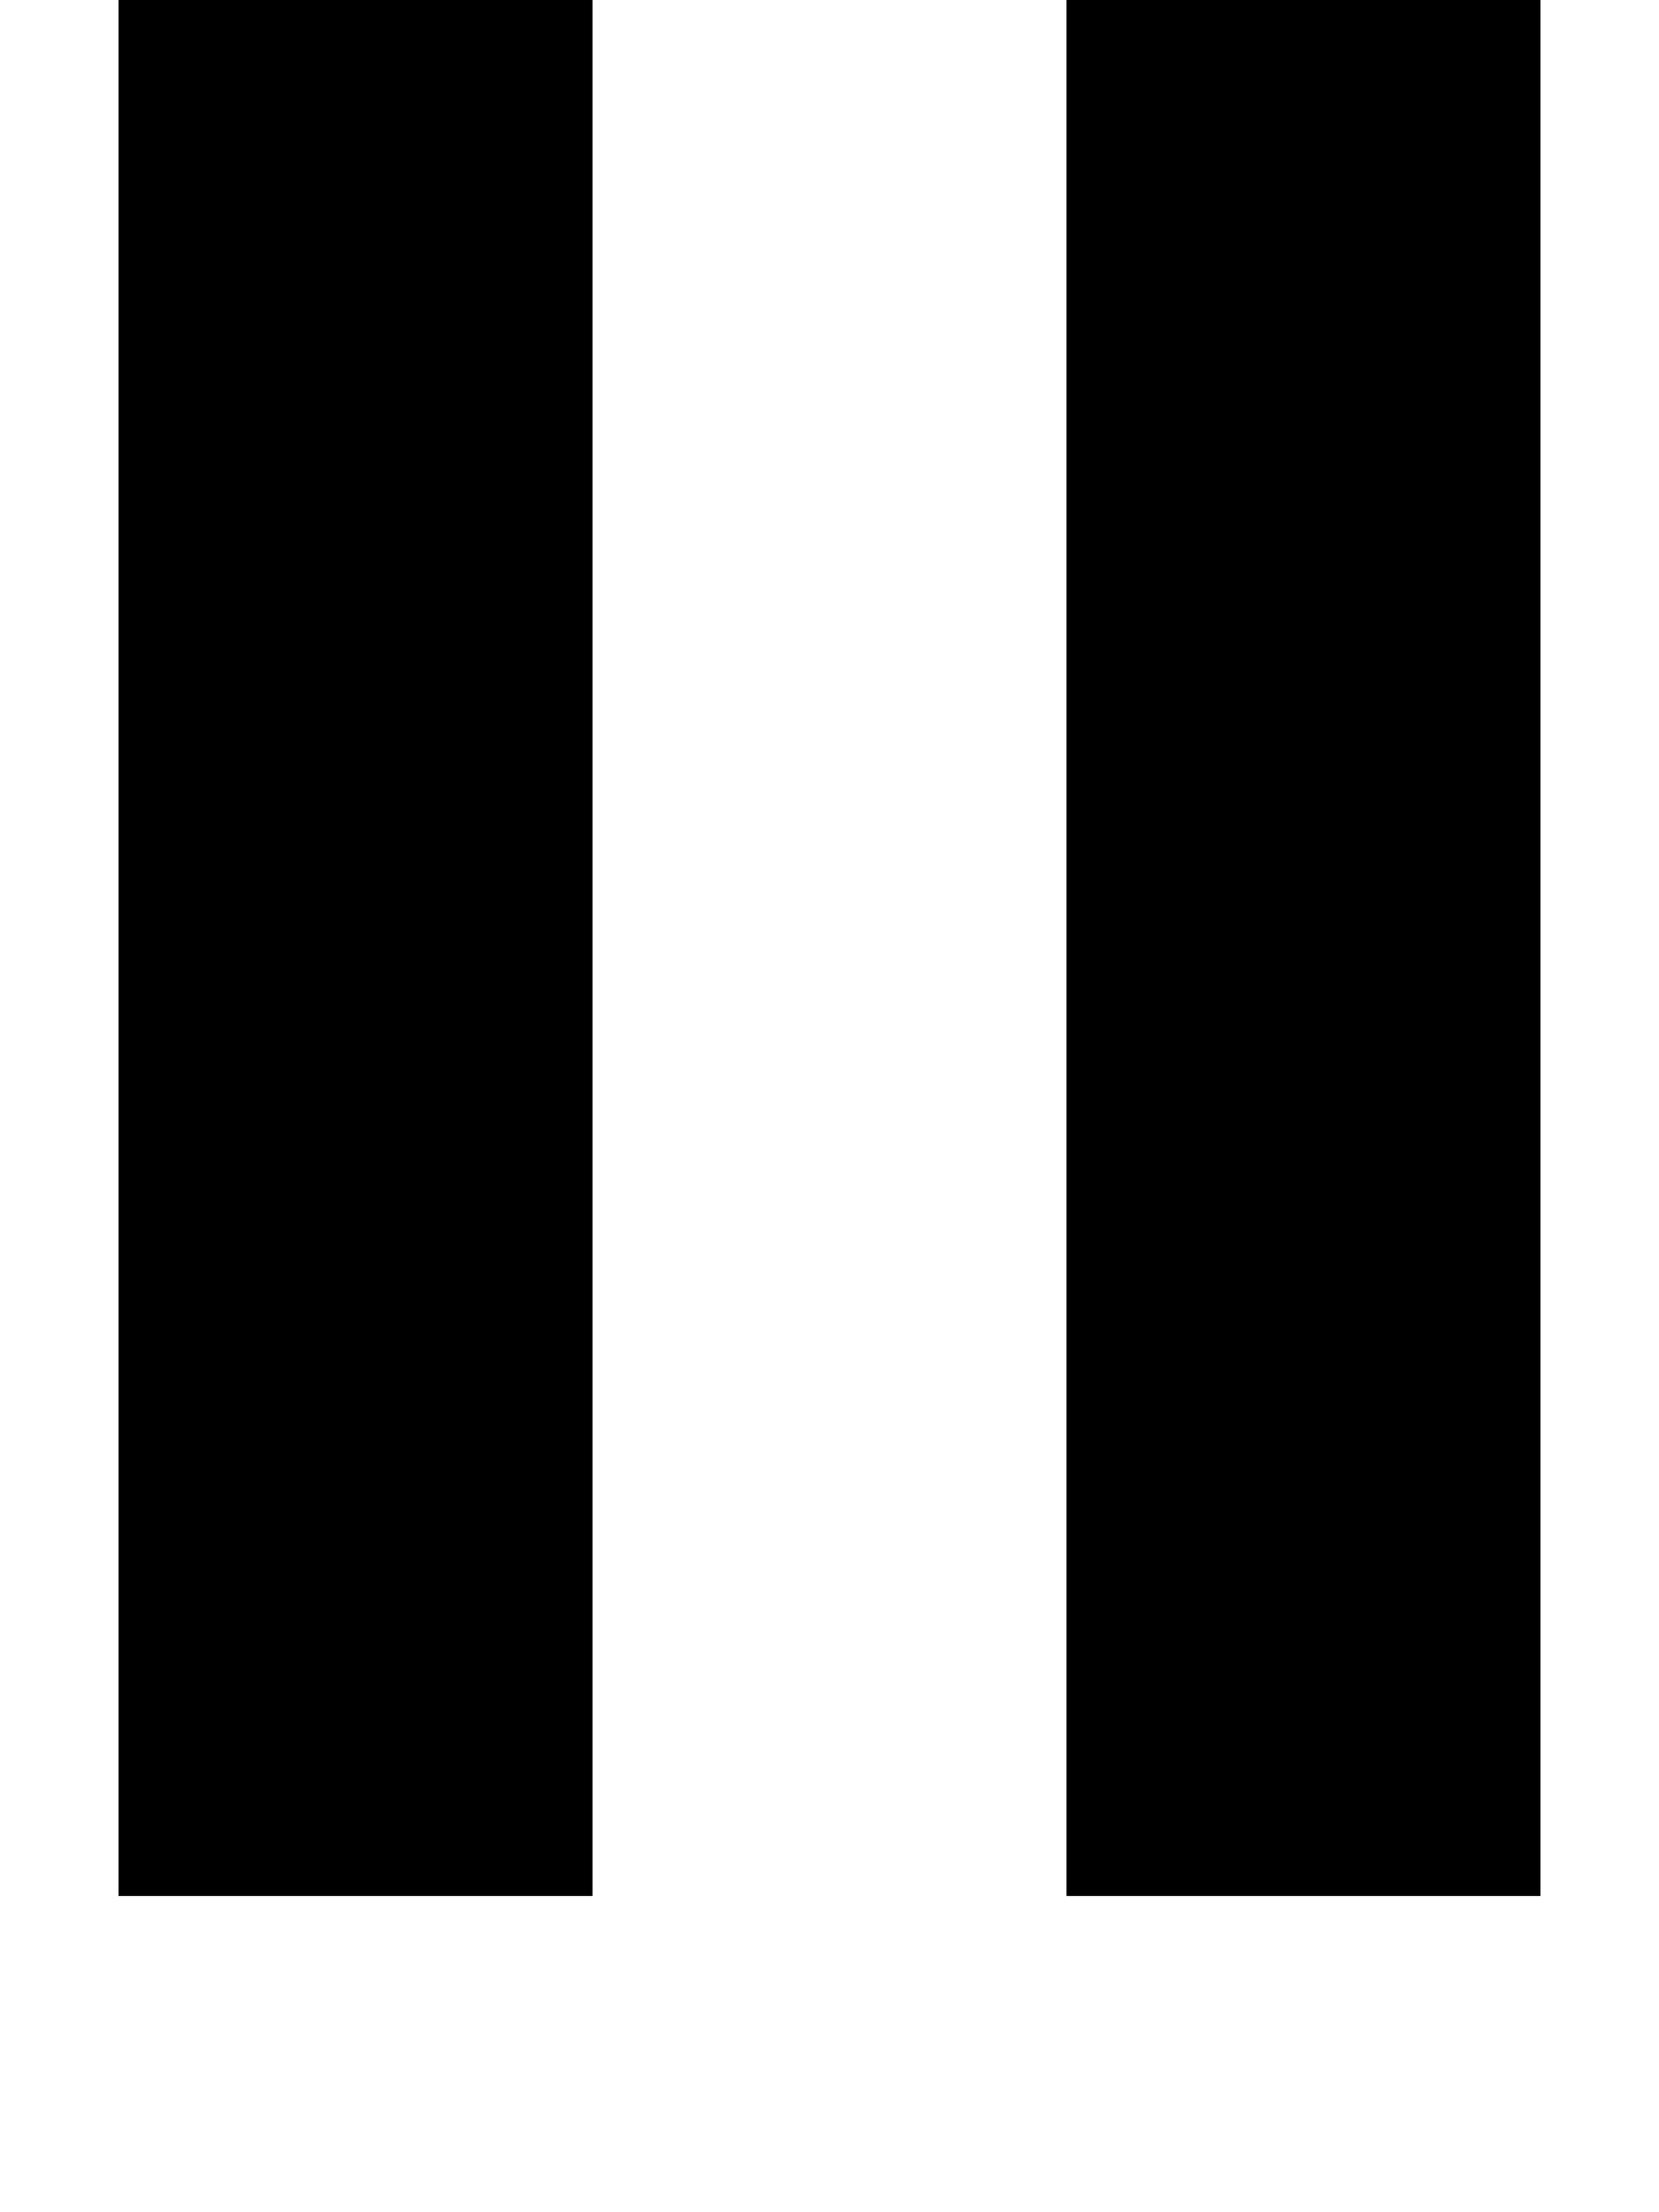
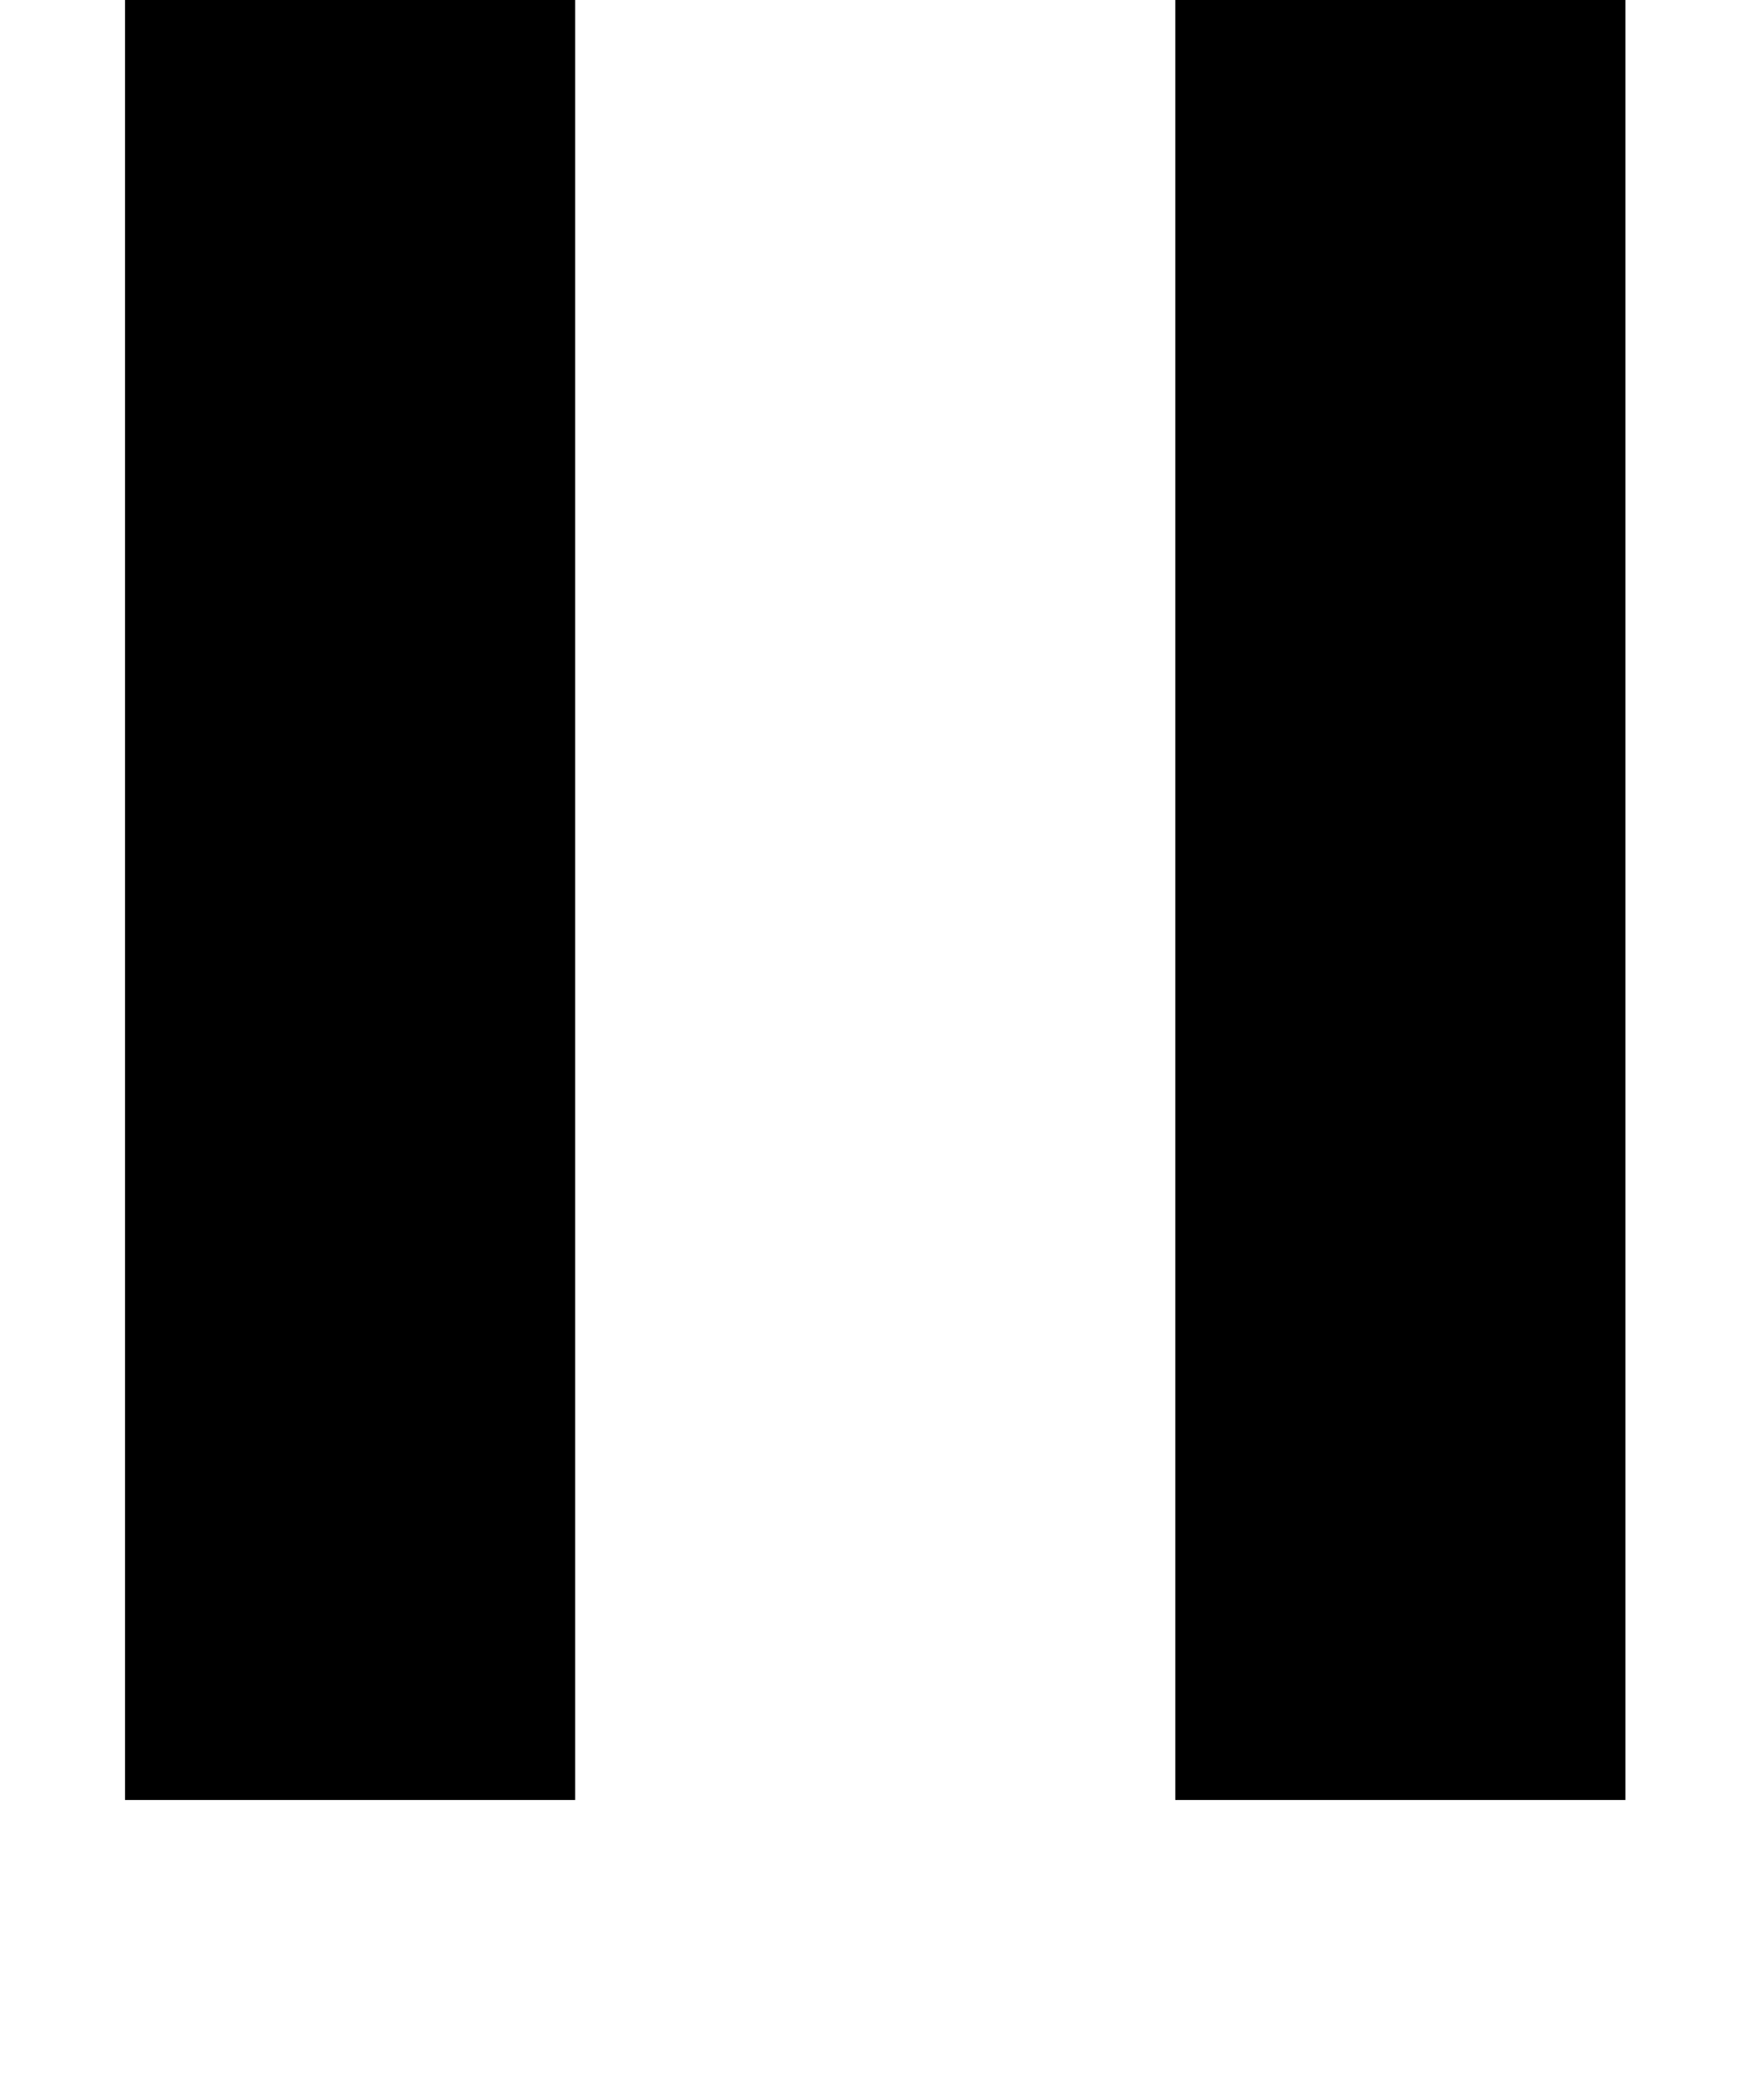
- <svg xmlns="http://www.w3.org/2000/svg" width="9" height="12" viewBox="0 0 9 14" fill="none">
+ <svg xmlns="http://www.w3.org/2000/svg" width="10" height="12" viewBox="0 0 10 14" fill="none">
  <rect width="3" height="12" fill="#000000" fill-opacity="1" />
-   <rect x="6" width="3" height="12" fill="#000000" fill-opacity="1" />
+   <rect x="7" width="3" height="12" fill="#000000" fill-opacity="1" />
</svg>
